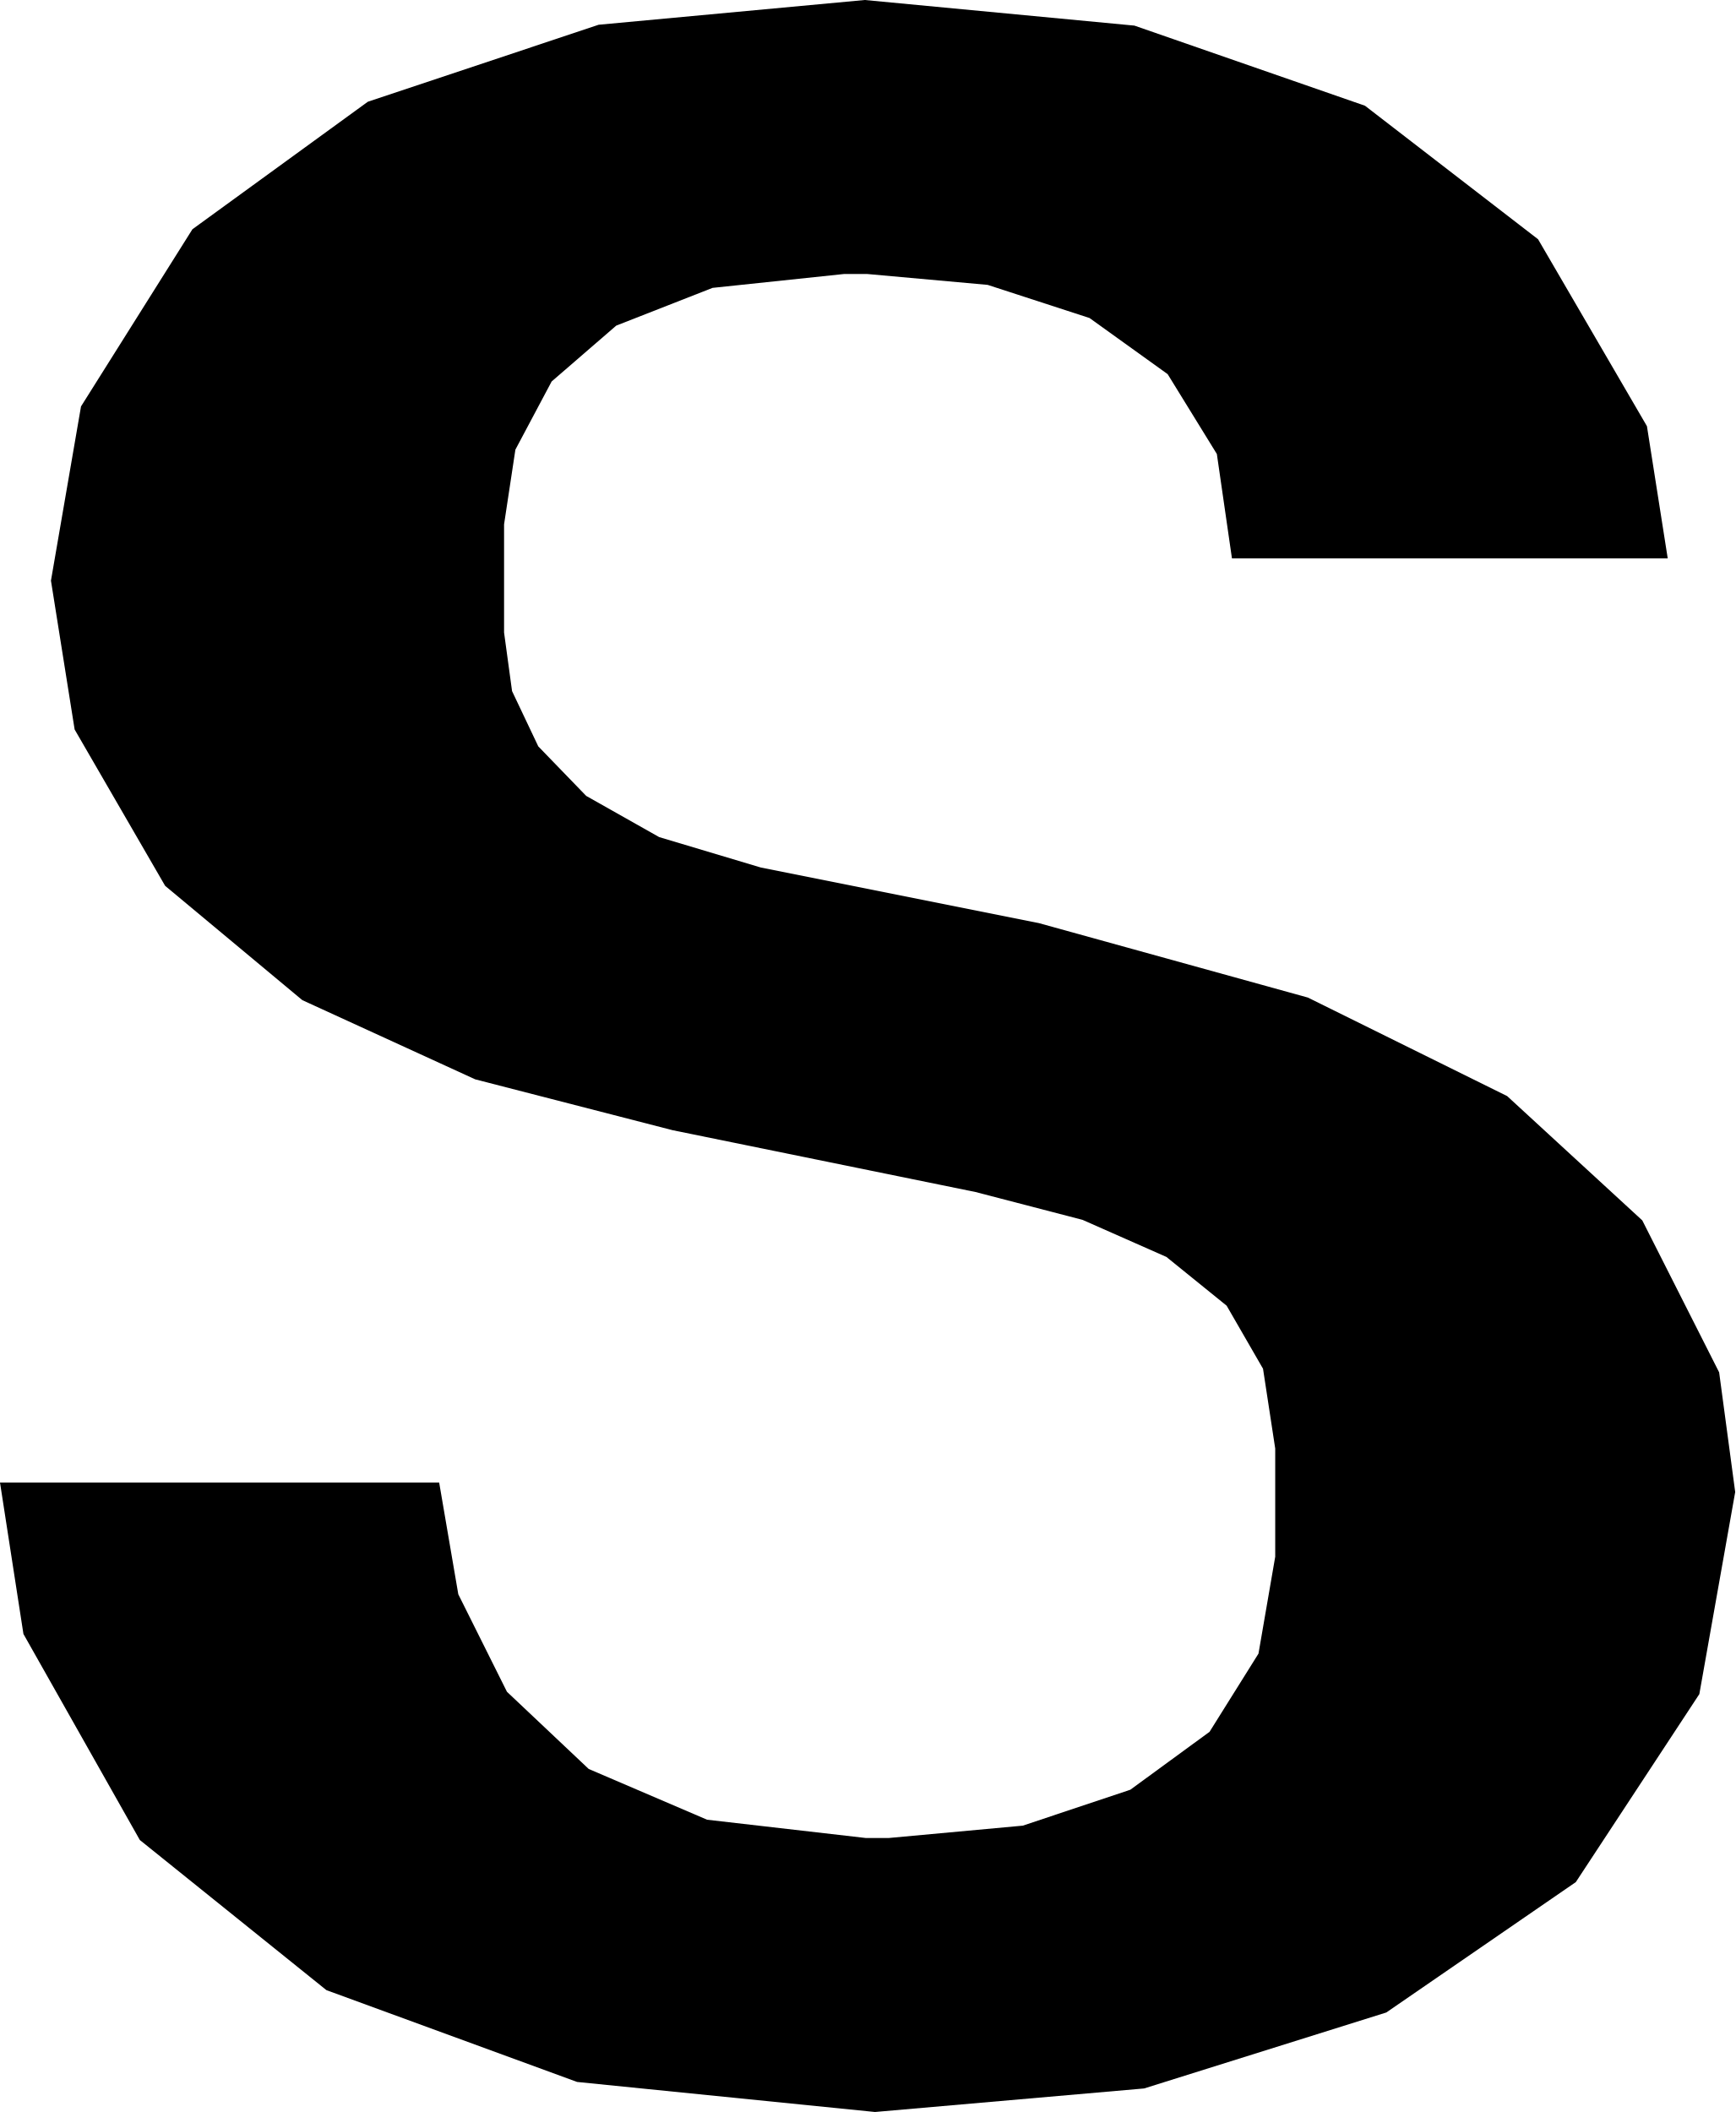
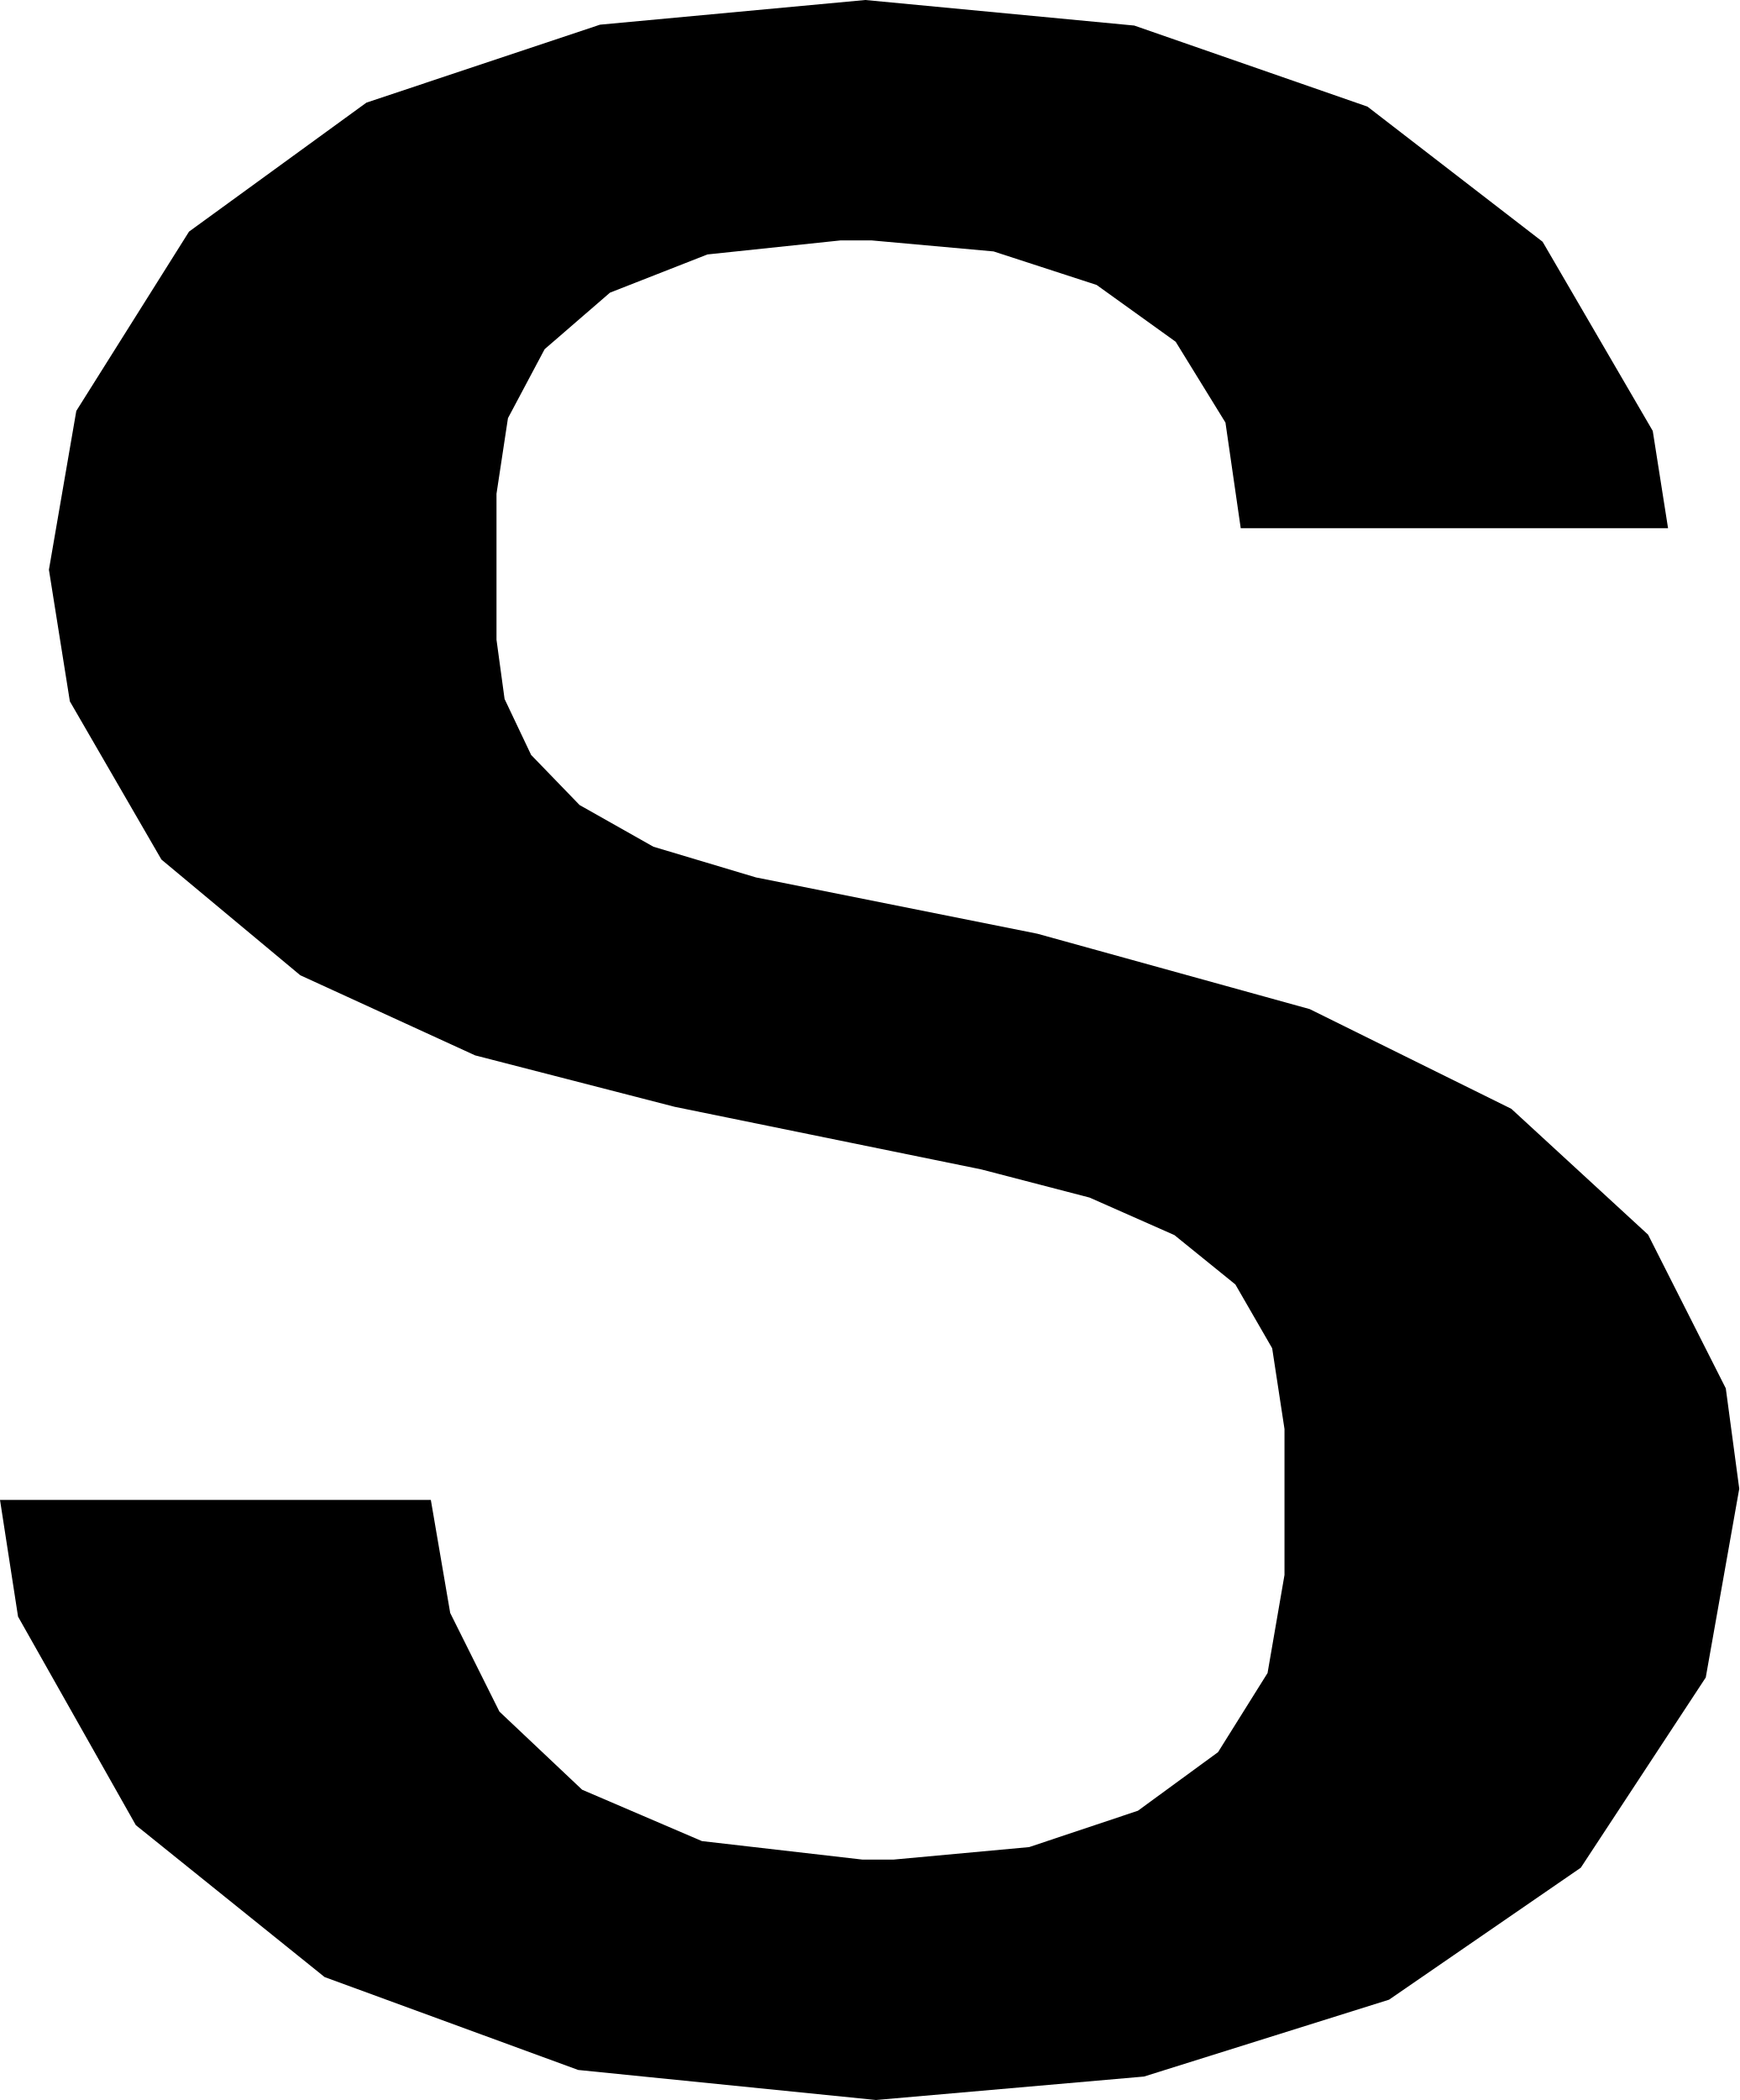
- <svg xmlns="http://www.w3.org/2000/svg" viewBox="2.029 0.218 152.704 185.857">
-   <polygon points="46.389,46.362 47.385,39.788 50.575,33.789 56.259,28.873 64.737,25.551 76.309,24.33 78.349,24.33 88.946,25.287 97.911,28.203 104.787,33.143 109.117,40.171 110.445,49.354 148.795,49.354 146.966,37.723 137.385,21.273 122.151,9.522 101.864,2.472 78.134,0.218 54.711,2.396 34.396,9.174 18.964,20.391 9.159,35.982 6.513,51.315 8.597,64.414 16.561,78.171 28.638,88.233 43.848,95.2 61.213,99.674 87.869,105.114 97.297,107.566 104.676,110.828 109.979,115.121 113.18,120.668 114.253,127.69 114.253,137.21 112.78,145.738 108.473,152.62 101.504,157.714 92.04,160.876 80.253,161.962 78.213,161.962 64.256,160.354 53.837,155.887 46.643,149.095 42.361,140.515 40.677,130.682 2.029,130.682 2.029,130.682 4.091,144.008 14.335,162.14 30.755,175.351 52.816,183.43 79.033,186.074 102.715,184.003 124.028,177.318 140.708,165.842 151.577,149.3 154.733,131.517 153.32,120.984 146.557,107.614 134.663,96.673 117.128,88.004 93.445,81.45 68.965,76.554 60.037,73.882 53.615,70.257 49.4,65.9 47.092,61.035 46.389,55.882" />
+ <svg xmlns="http://www.w3.org/2000/svg" viewBox="2.518 0.24 151.29 182.619">
+   <polygon points="45.706,43.179 46.703,36.605 49.893,30.606 55.577,25.69 64.054,22.367 75.626,21.147 78.346,21.147 88.944,22.104 97.909,25.02 104.785,29.959 109.115,36.988 110.442,46.171 147.614,46.171 146.283,37.713 136.702,21.263 121.468,9.512 101.181,2.462 77.788,0.24 54.709,2.386 34.393,9.164 18.961,20.381 9.156,35.972 6.773,49.783 8.595,61.231 16.559,74.987 28.636,85.049 43.846,92.017 61.21,96.491 87.866,101.931 97.295,104.383 104.674,107.645 109.977,111.938 113.178,117.485 114.25,124.507 114.25,137.2 112.777,145.728 108.471,152.61 101.501,157.704 92.038,160.866 80.25,161.952 77.53,161.952 63.574,160.344 53.155,155.877 45.961,149.085 41.679,140.505 39.994,130.672 2.518,130.672 2.518,130.672 4.088,140.824 14.333,158.957 30.753,172.168 52.813,180.247 78.715,182.859 102.032,180.819 123.346,174.135 140.025,162.658 150.894,146.117 153.808,129.7 152.637,120.974 145.874,107.604 133.98,96.663 116.446,87.994 92.762,81.44 68.282,76.544 59.354,73.872 52.933,70.247 48.718,65.89 46.409,61.025 45.706,55.872" />
</svg>
